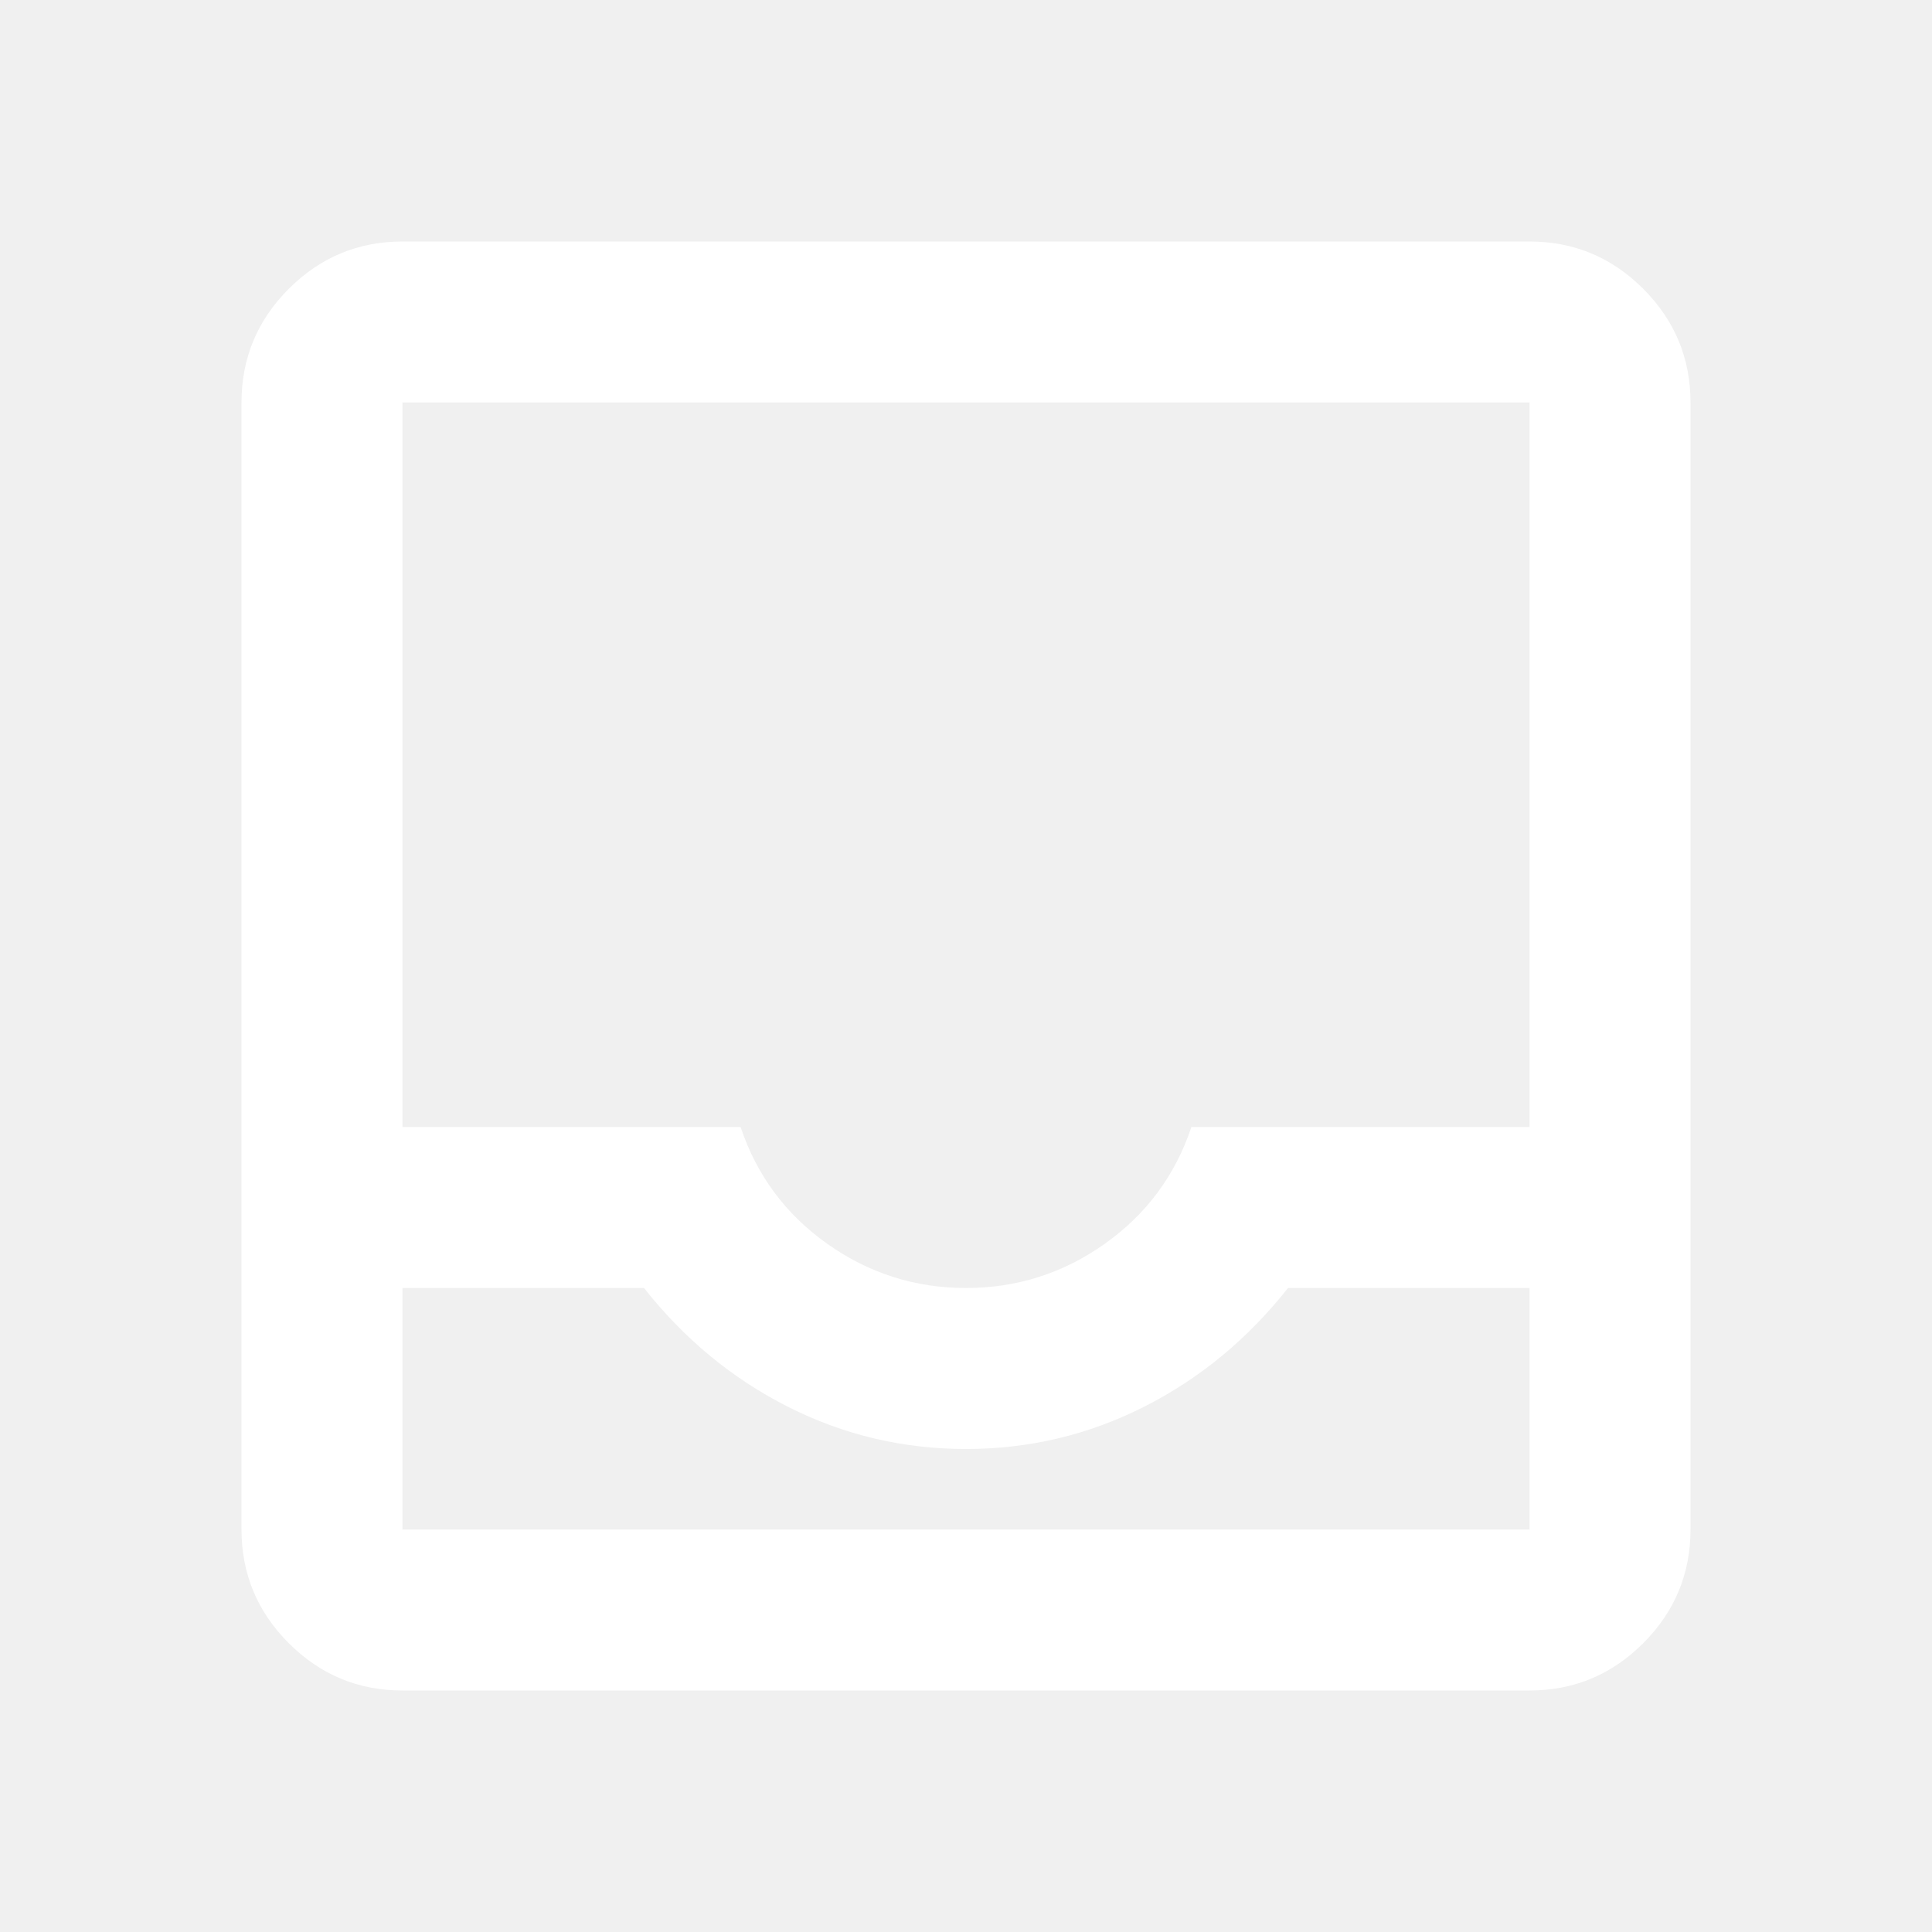
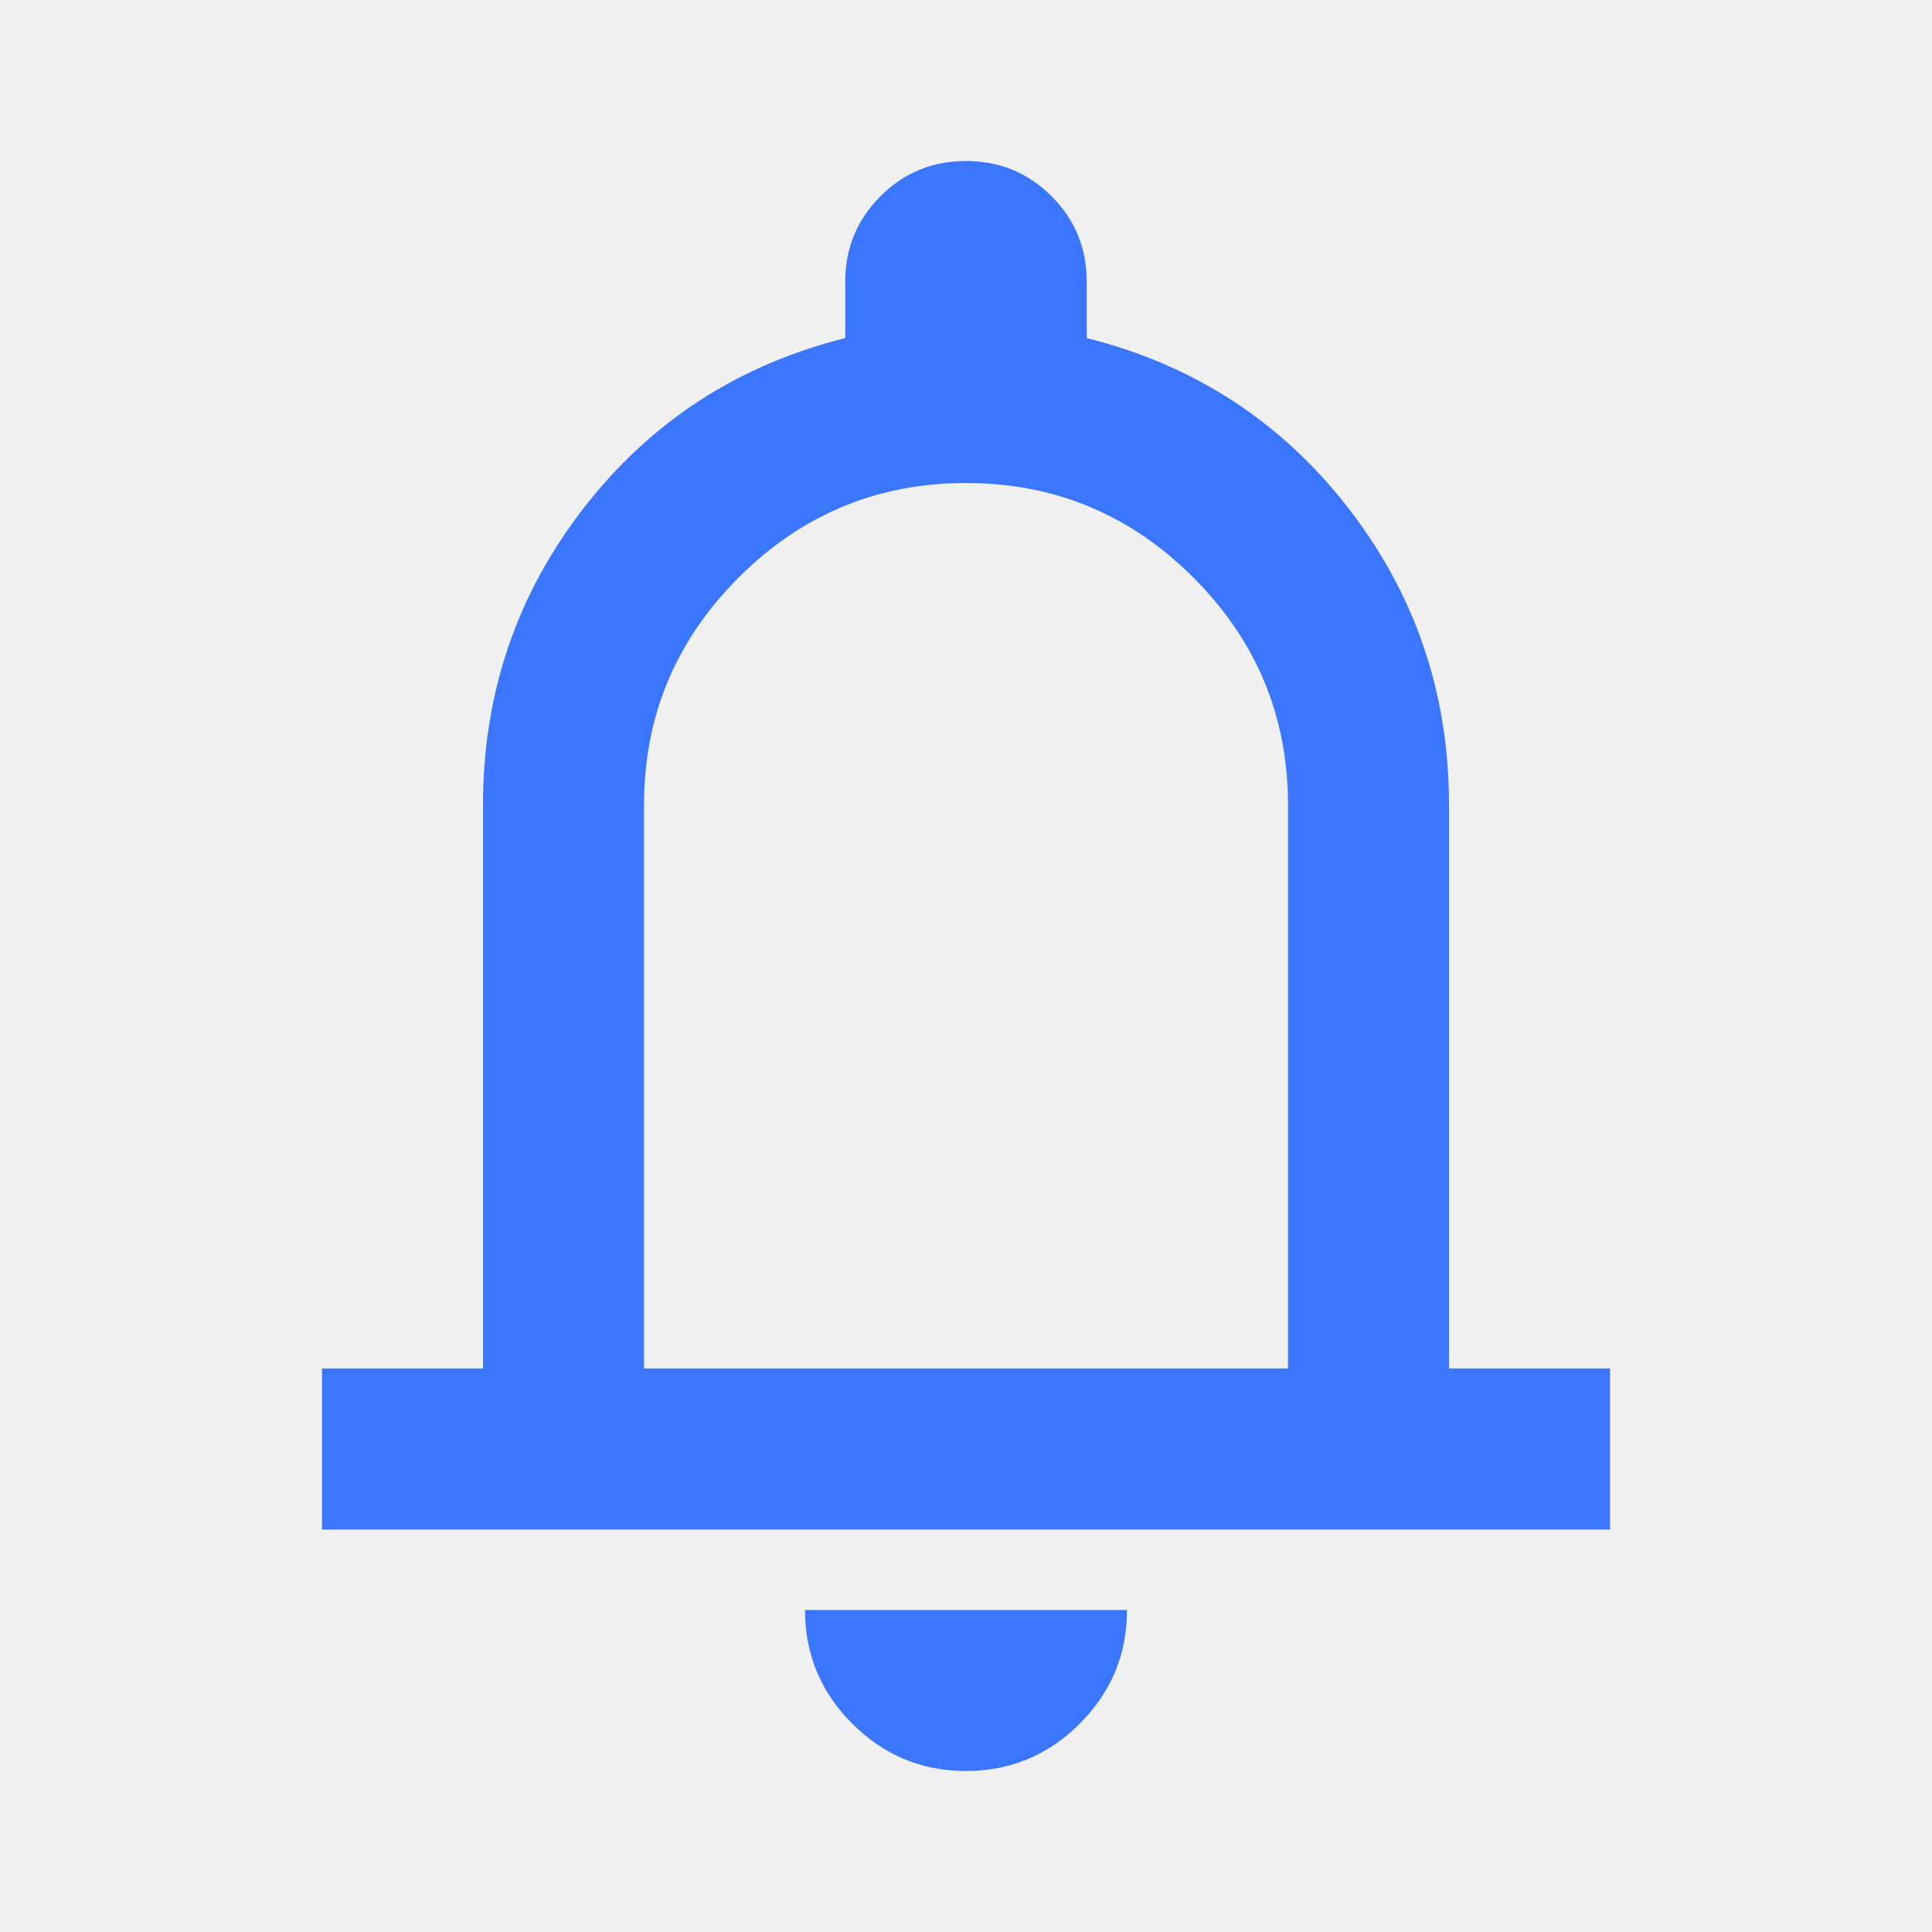
- <svg xmlns="http://www.w3.org/2000/svg" height="24px" viewBox="0 -960 960 960" width="24px" fill="#FFFFFF">
-   <path d="M200-120q-33 0-56.5-23.5T120-200v-560q0-33 23.5-56.5T200-840h560q33 0 56.5 23.5T840-760v560q0 33-23.5 56.5T760-120H200Zm0-80h560v-120H640q-30 38-71.5 59T480-240q-47 0-88.5-21T320-320H200v120Zm280-120q38 0 69-22t43-58h168v-360H200v360h168q12 36 43 58t69 22ZM200-200h560-560Z" />
+ <svg xmlns="http://www.w3.org/2000/svg" height="24px" viewBox="0 -960 960 960" width="24px" fill="#3A76FF">
+   <path d="M160-200v-80h80v-280q0-83 50-147.5T420-792v-28q0-25 17.5-42.5T480-880q25 0 42.5 17.5T540-820v28q80 20 130 84.5T720-560v280h80v80H160Zm320-300Zm0 420q-33 0-56.5-23.5T400-160h160q0 33-23.5 56.5T480-80ZM320-280h320v-280q0-66-47-113t-113-47q-66 0-113 47t-47 113v280Z" />
</svg>
